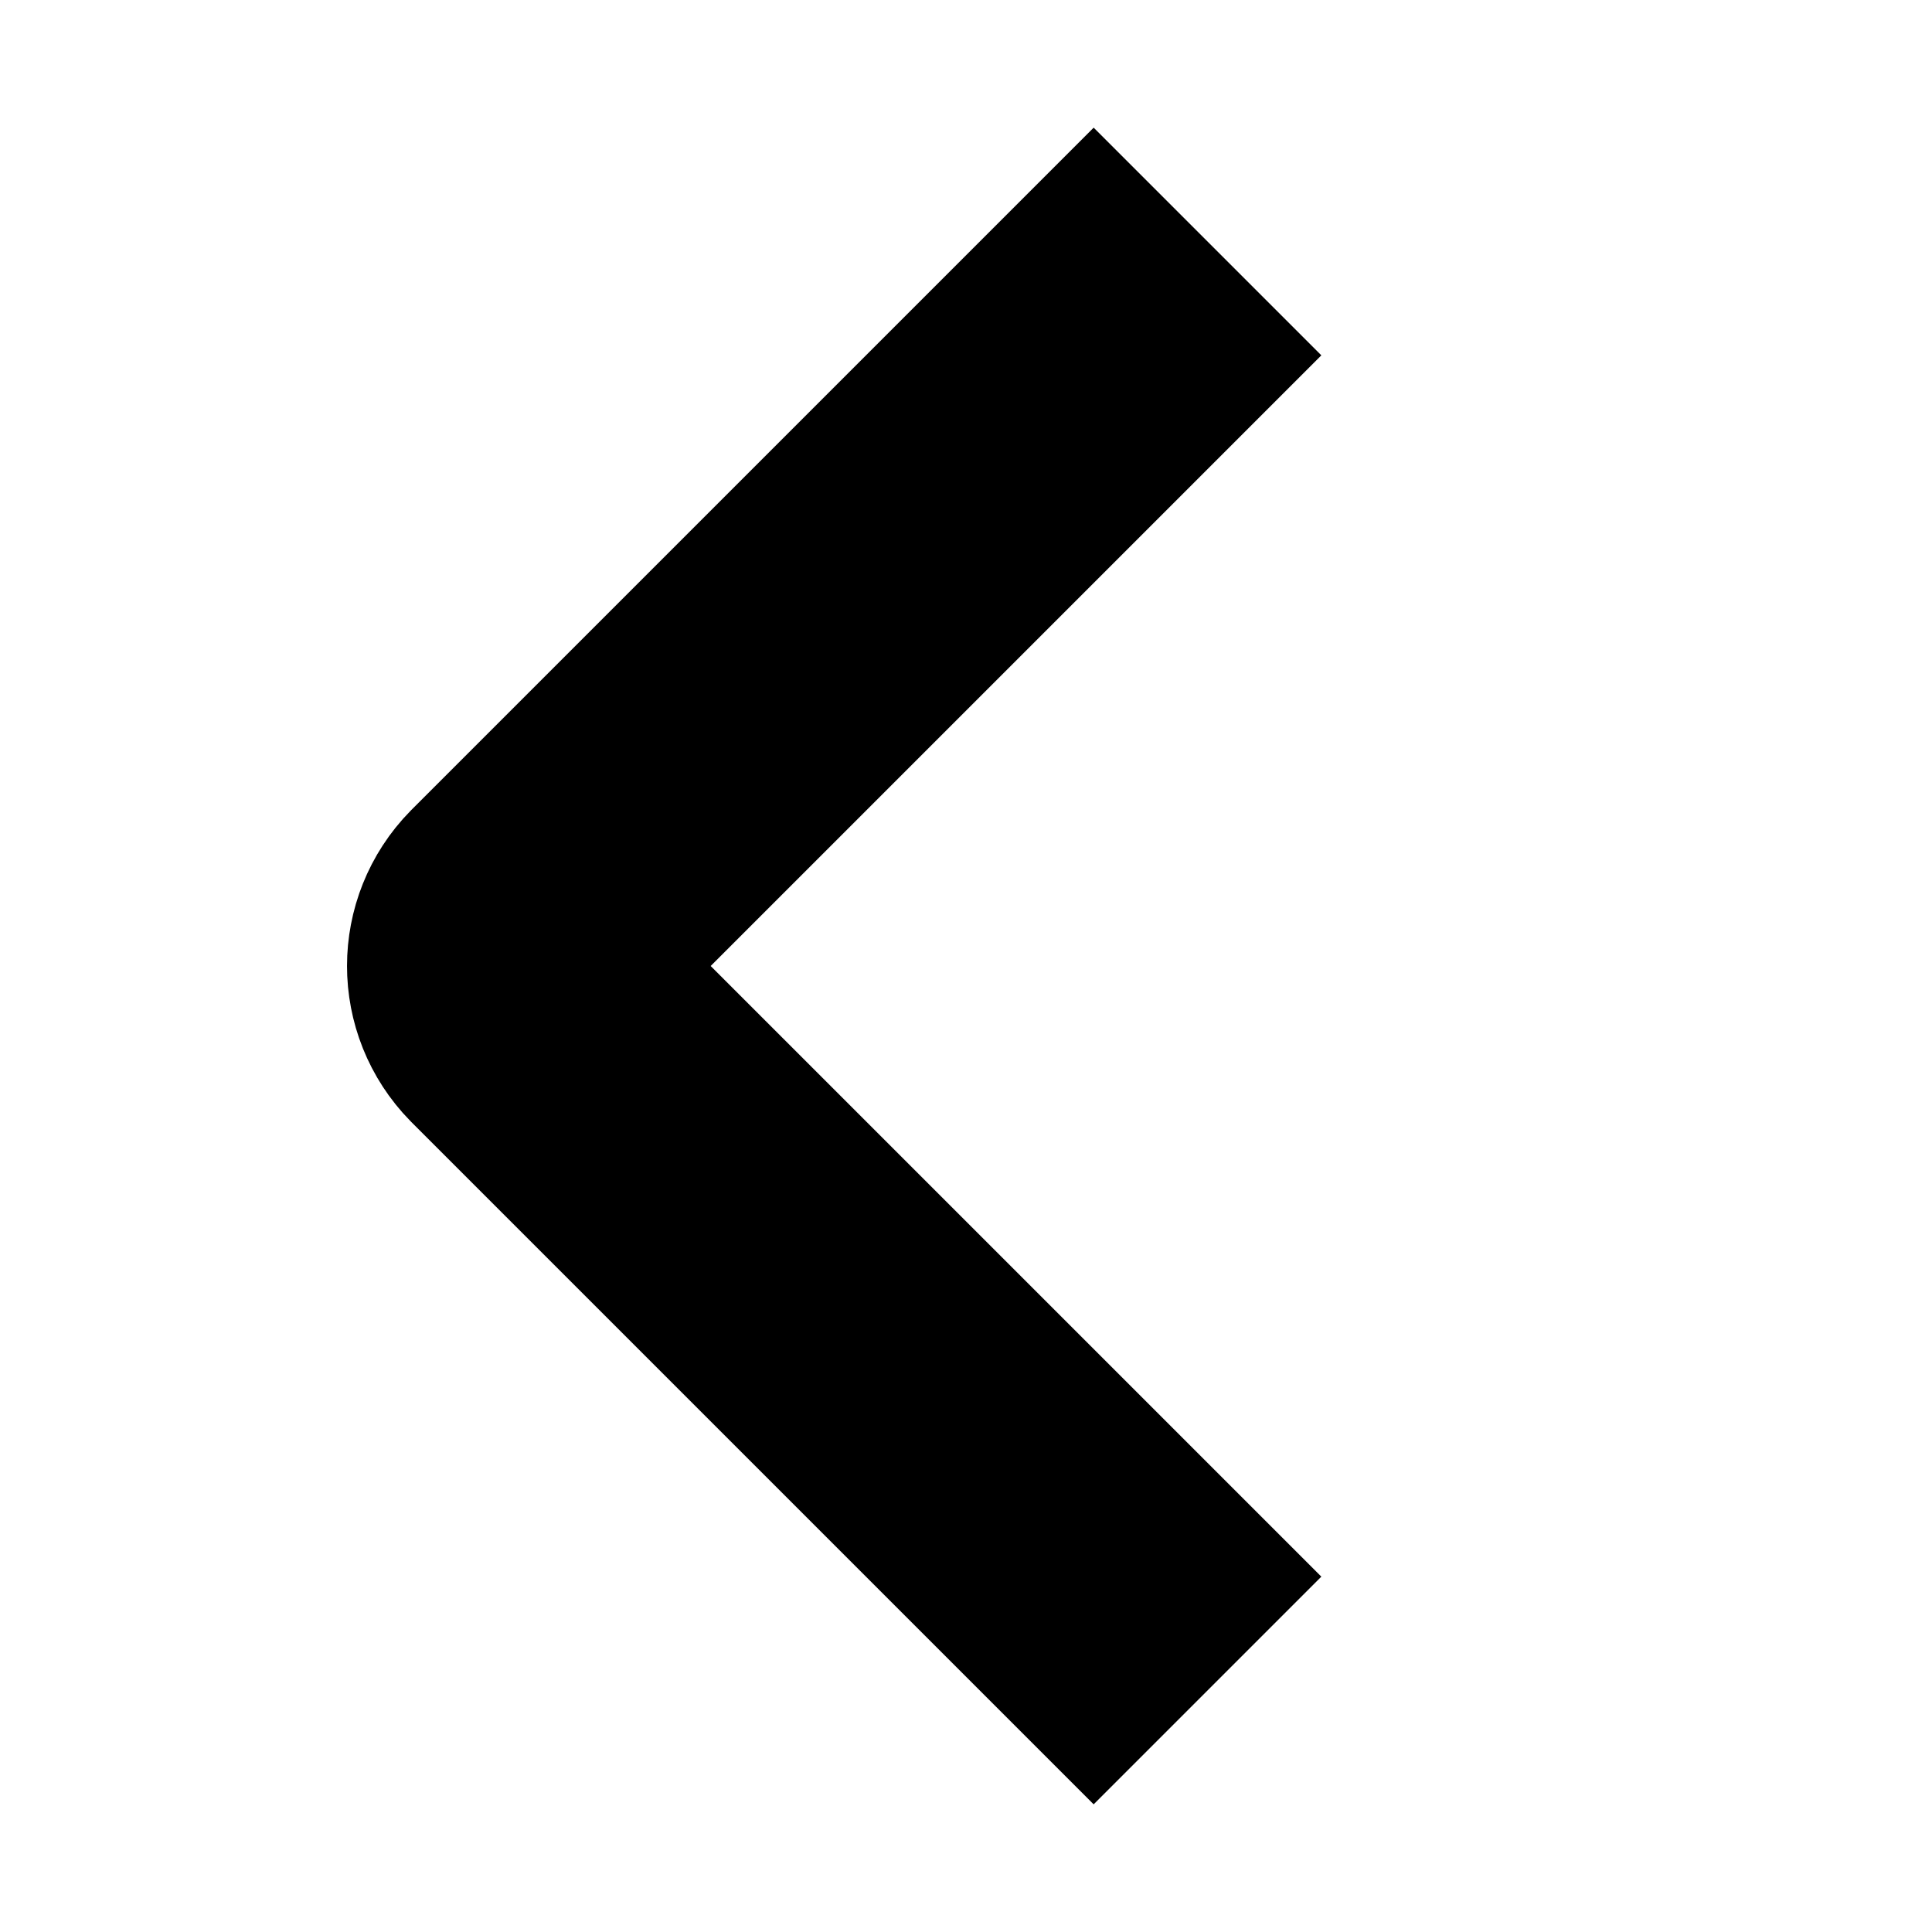
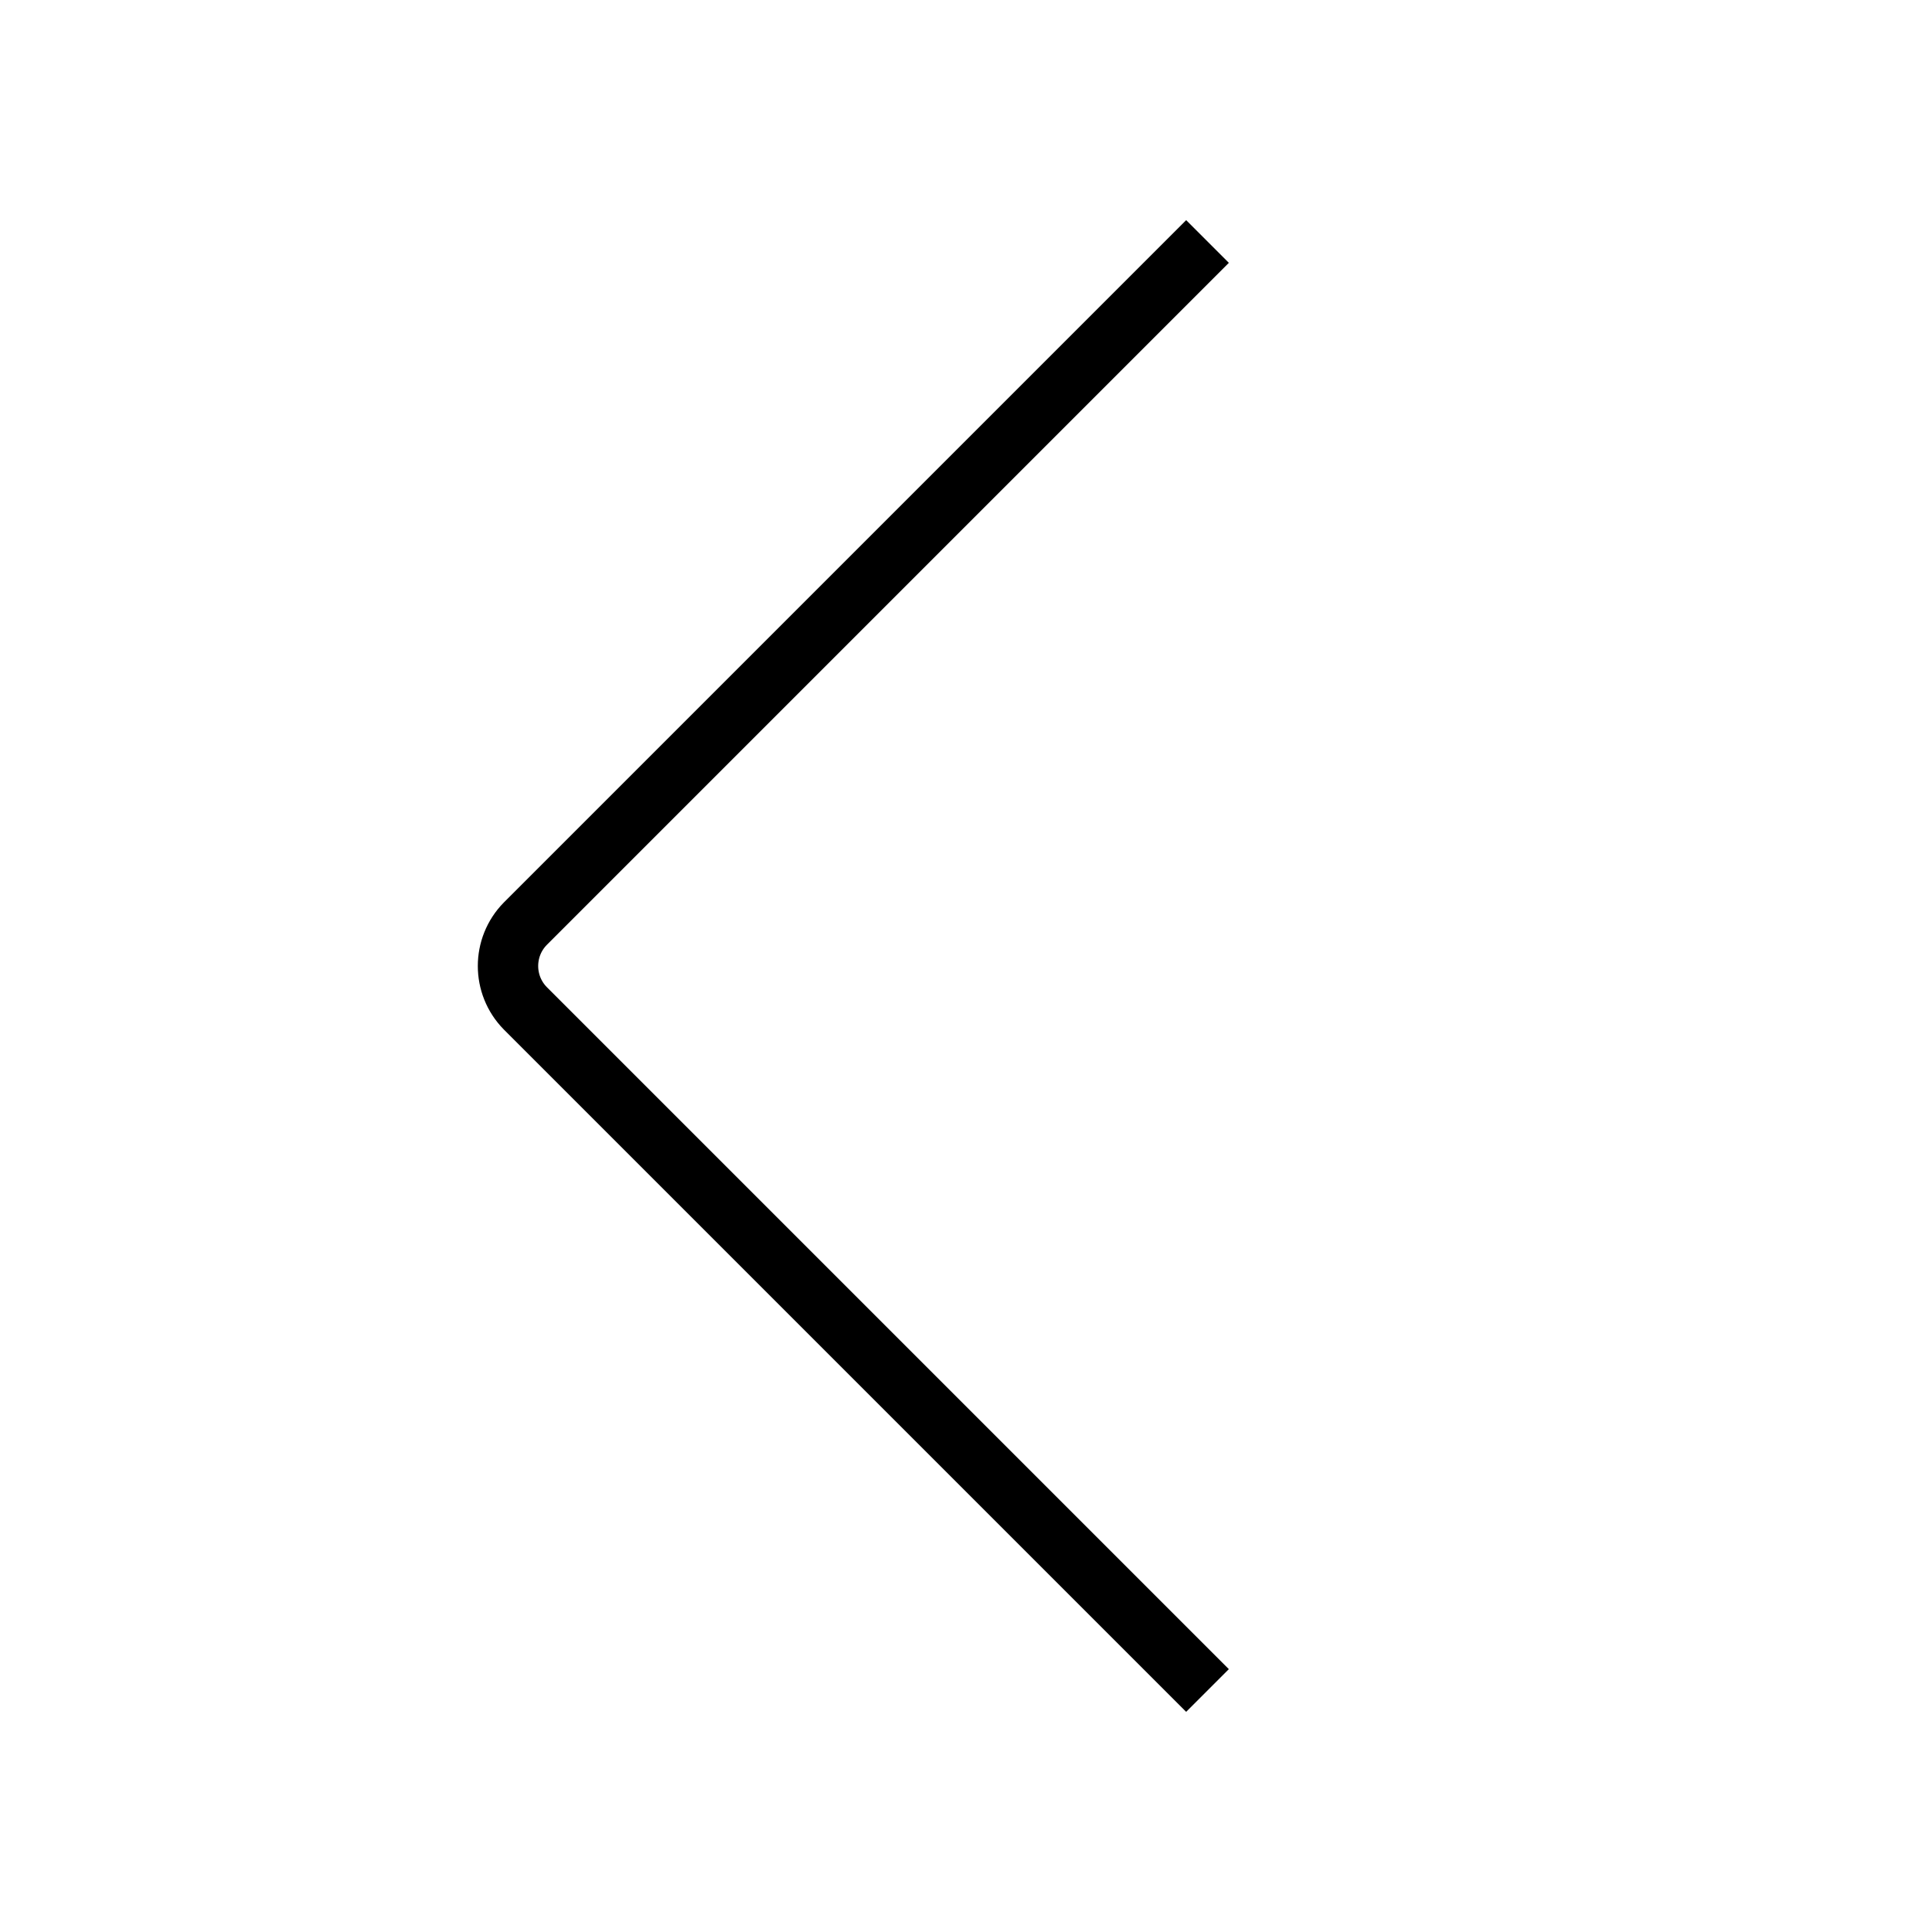
- <svg xmlns="http://www.w3.org/2000/svg" viewBox="0 0 32 32" aria-hidden="true" role="presentation" focusable="false" style="display: block; fill: none; height: 12px; width: 12px; stroke: currentcolor; stroke-width: 5.333; overflow: visible;">
+ <svg xmlns="http://www.w3.org/2000/svg" viewBox="0 0 32 32" aria-hidden="true" role="presentation" focusable="false" style="display: block; fill: none; height: 12px; width: 12px; stroke: currentcolor; strokeWidth: 5.333; overflow: visible;">
  <path fill="none" d="M20 28 8.7 16.7a1 1 0 0 1 0-1.4L20 4" />
</svg>
